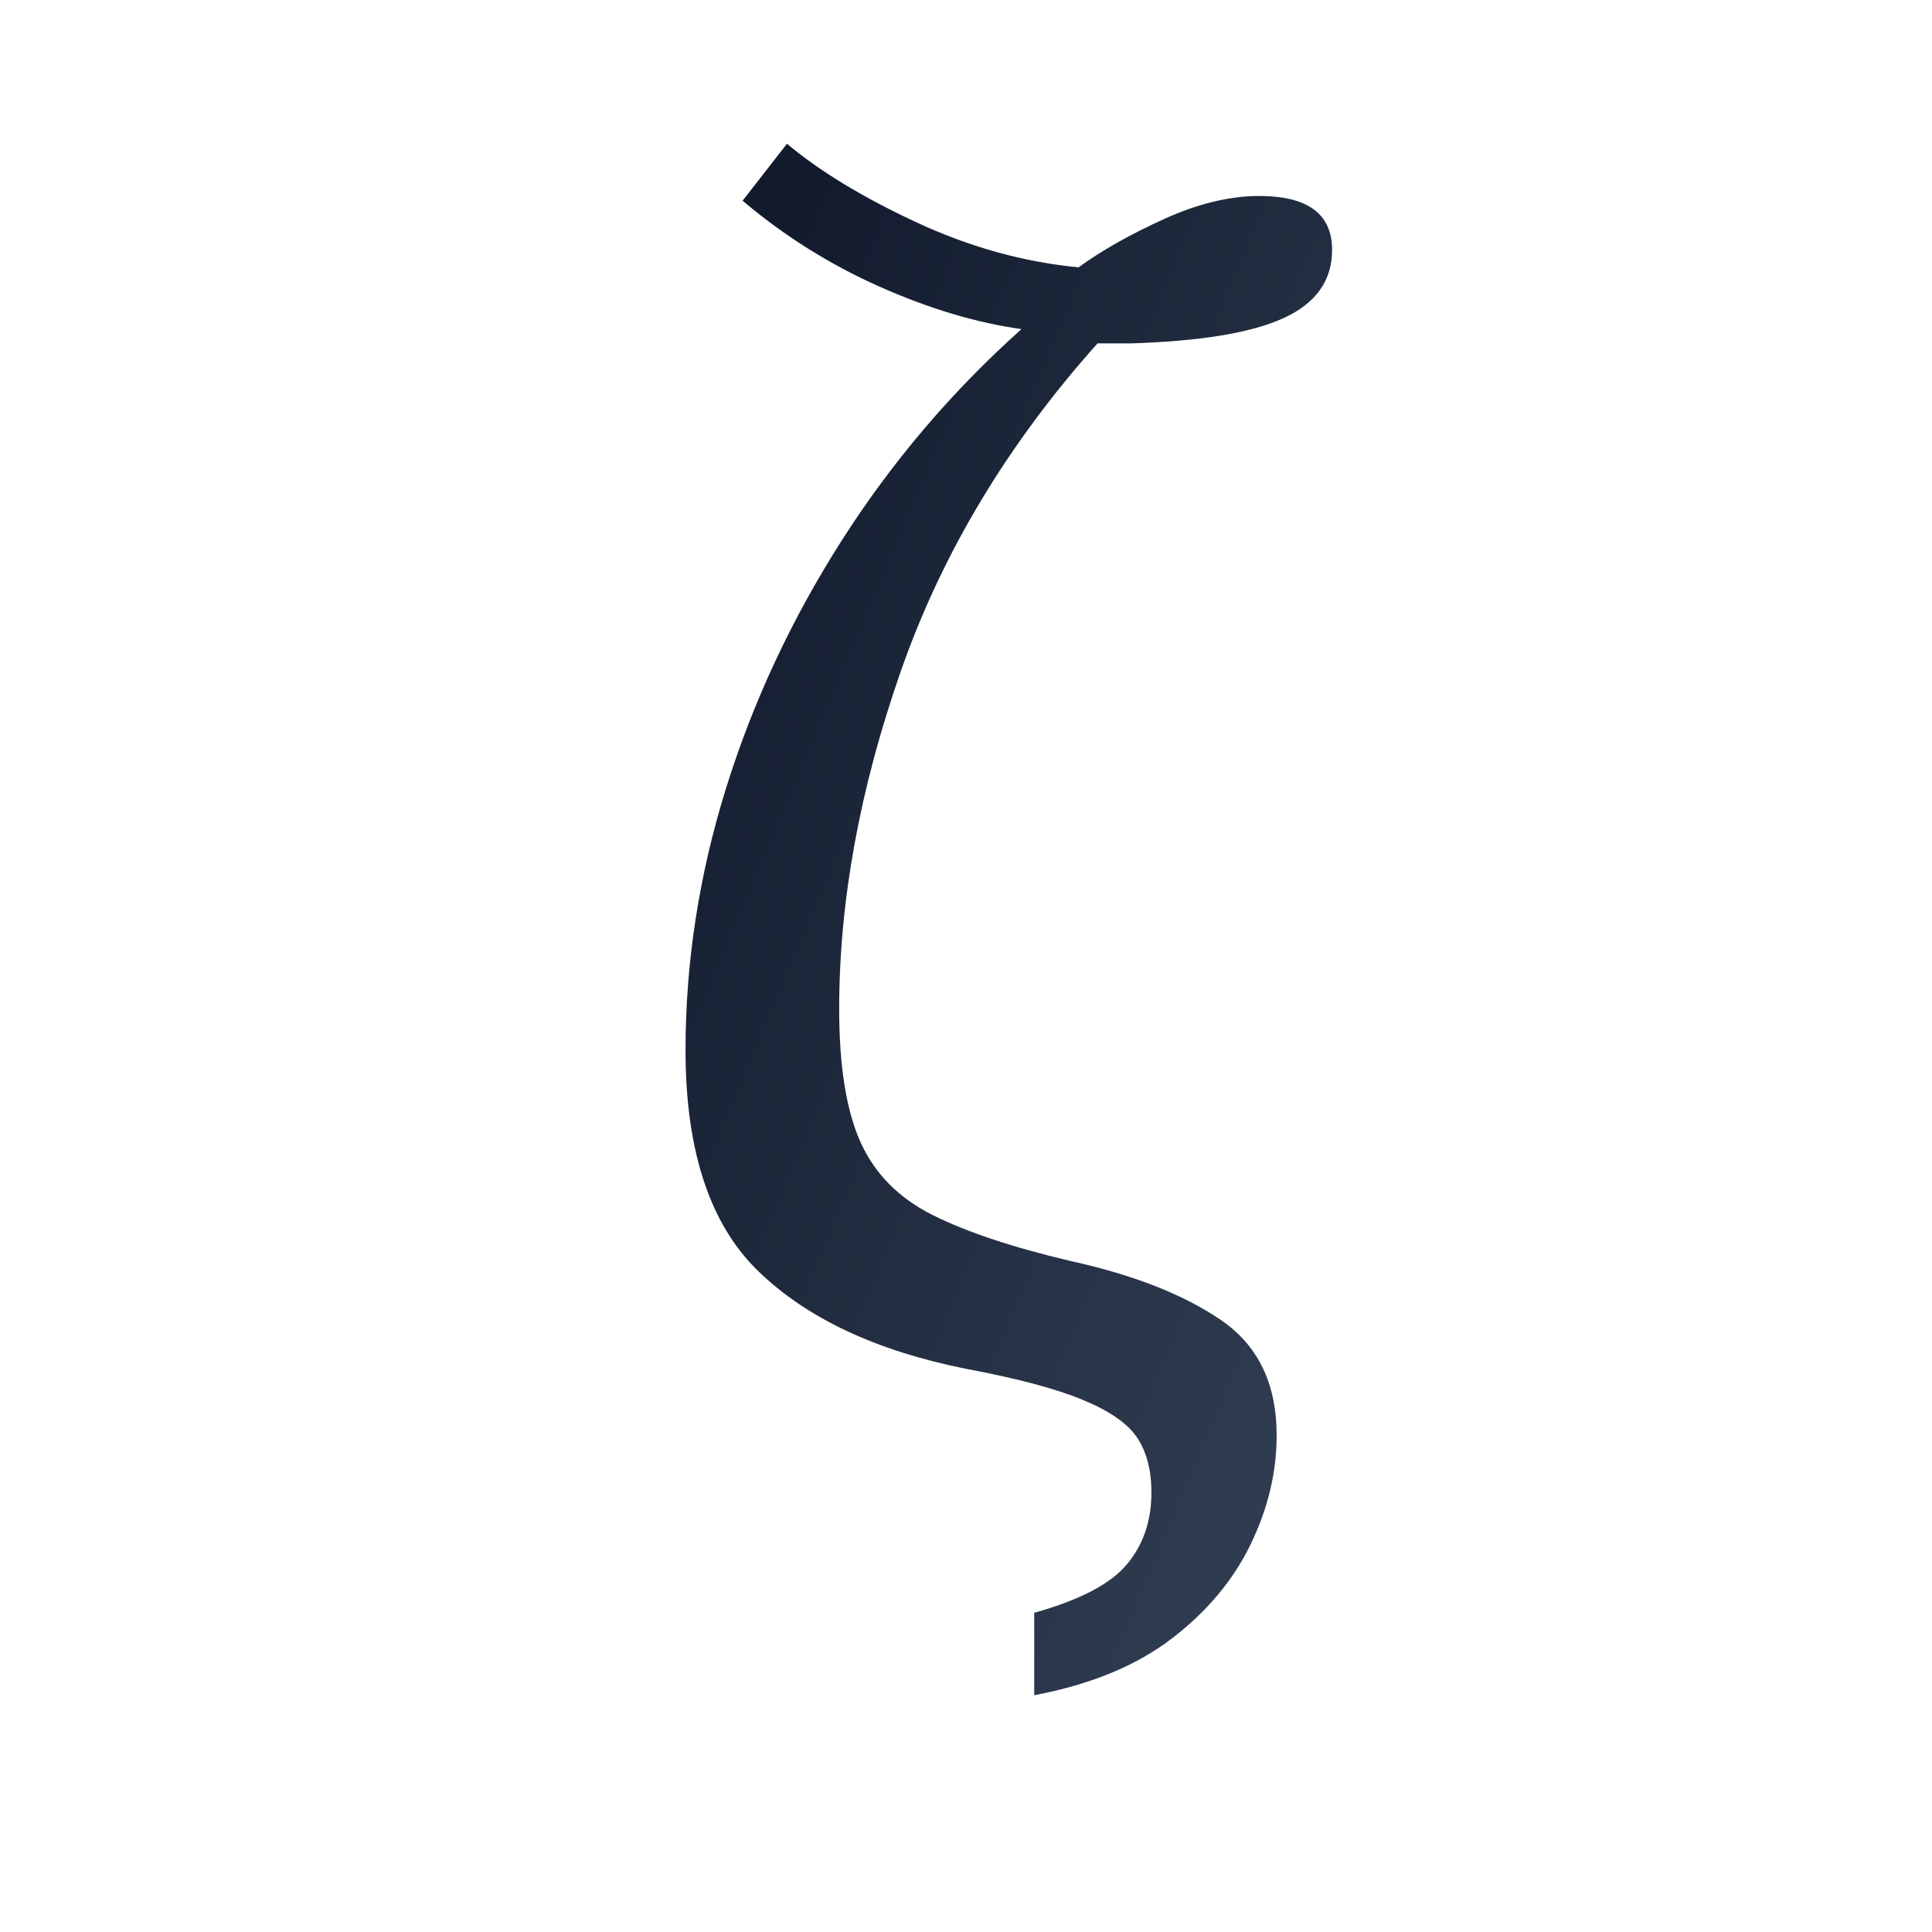
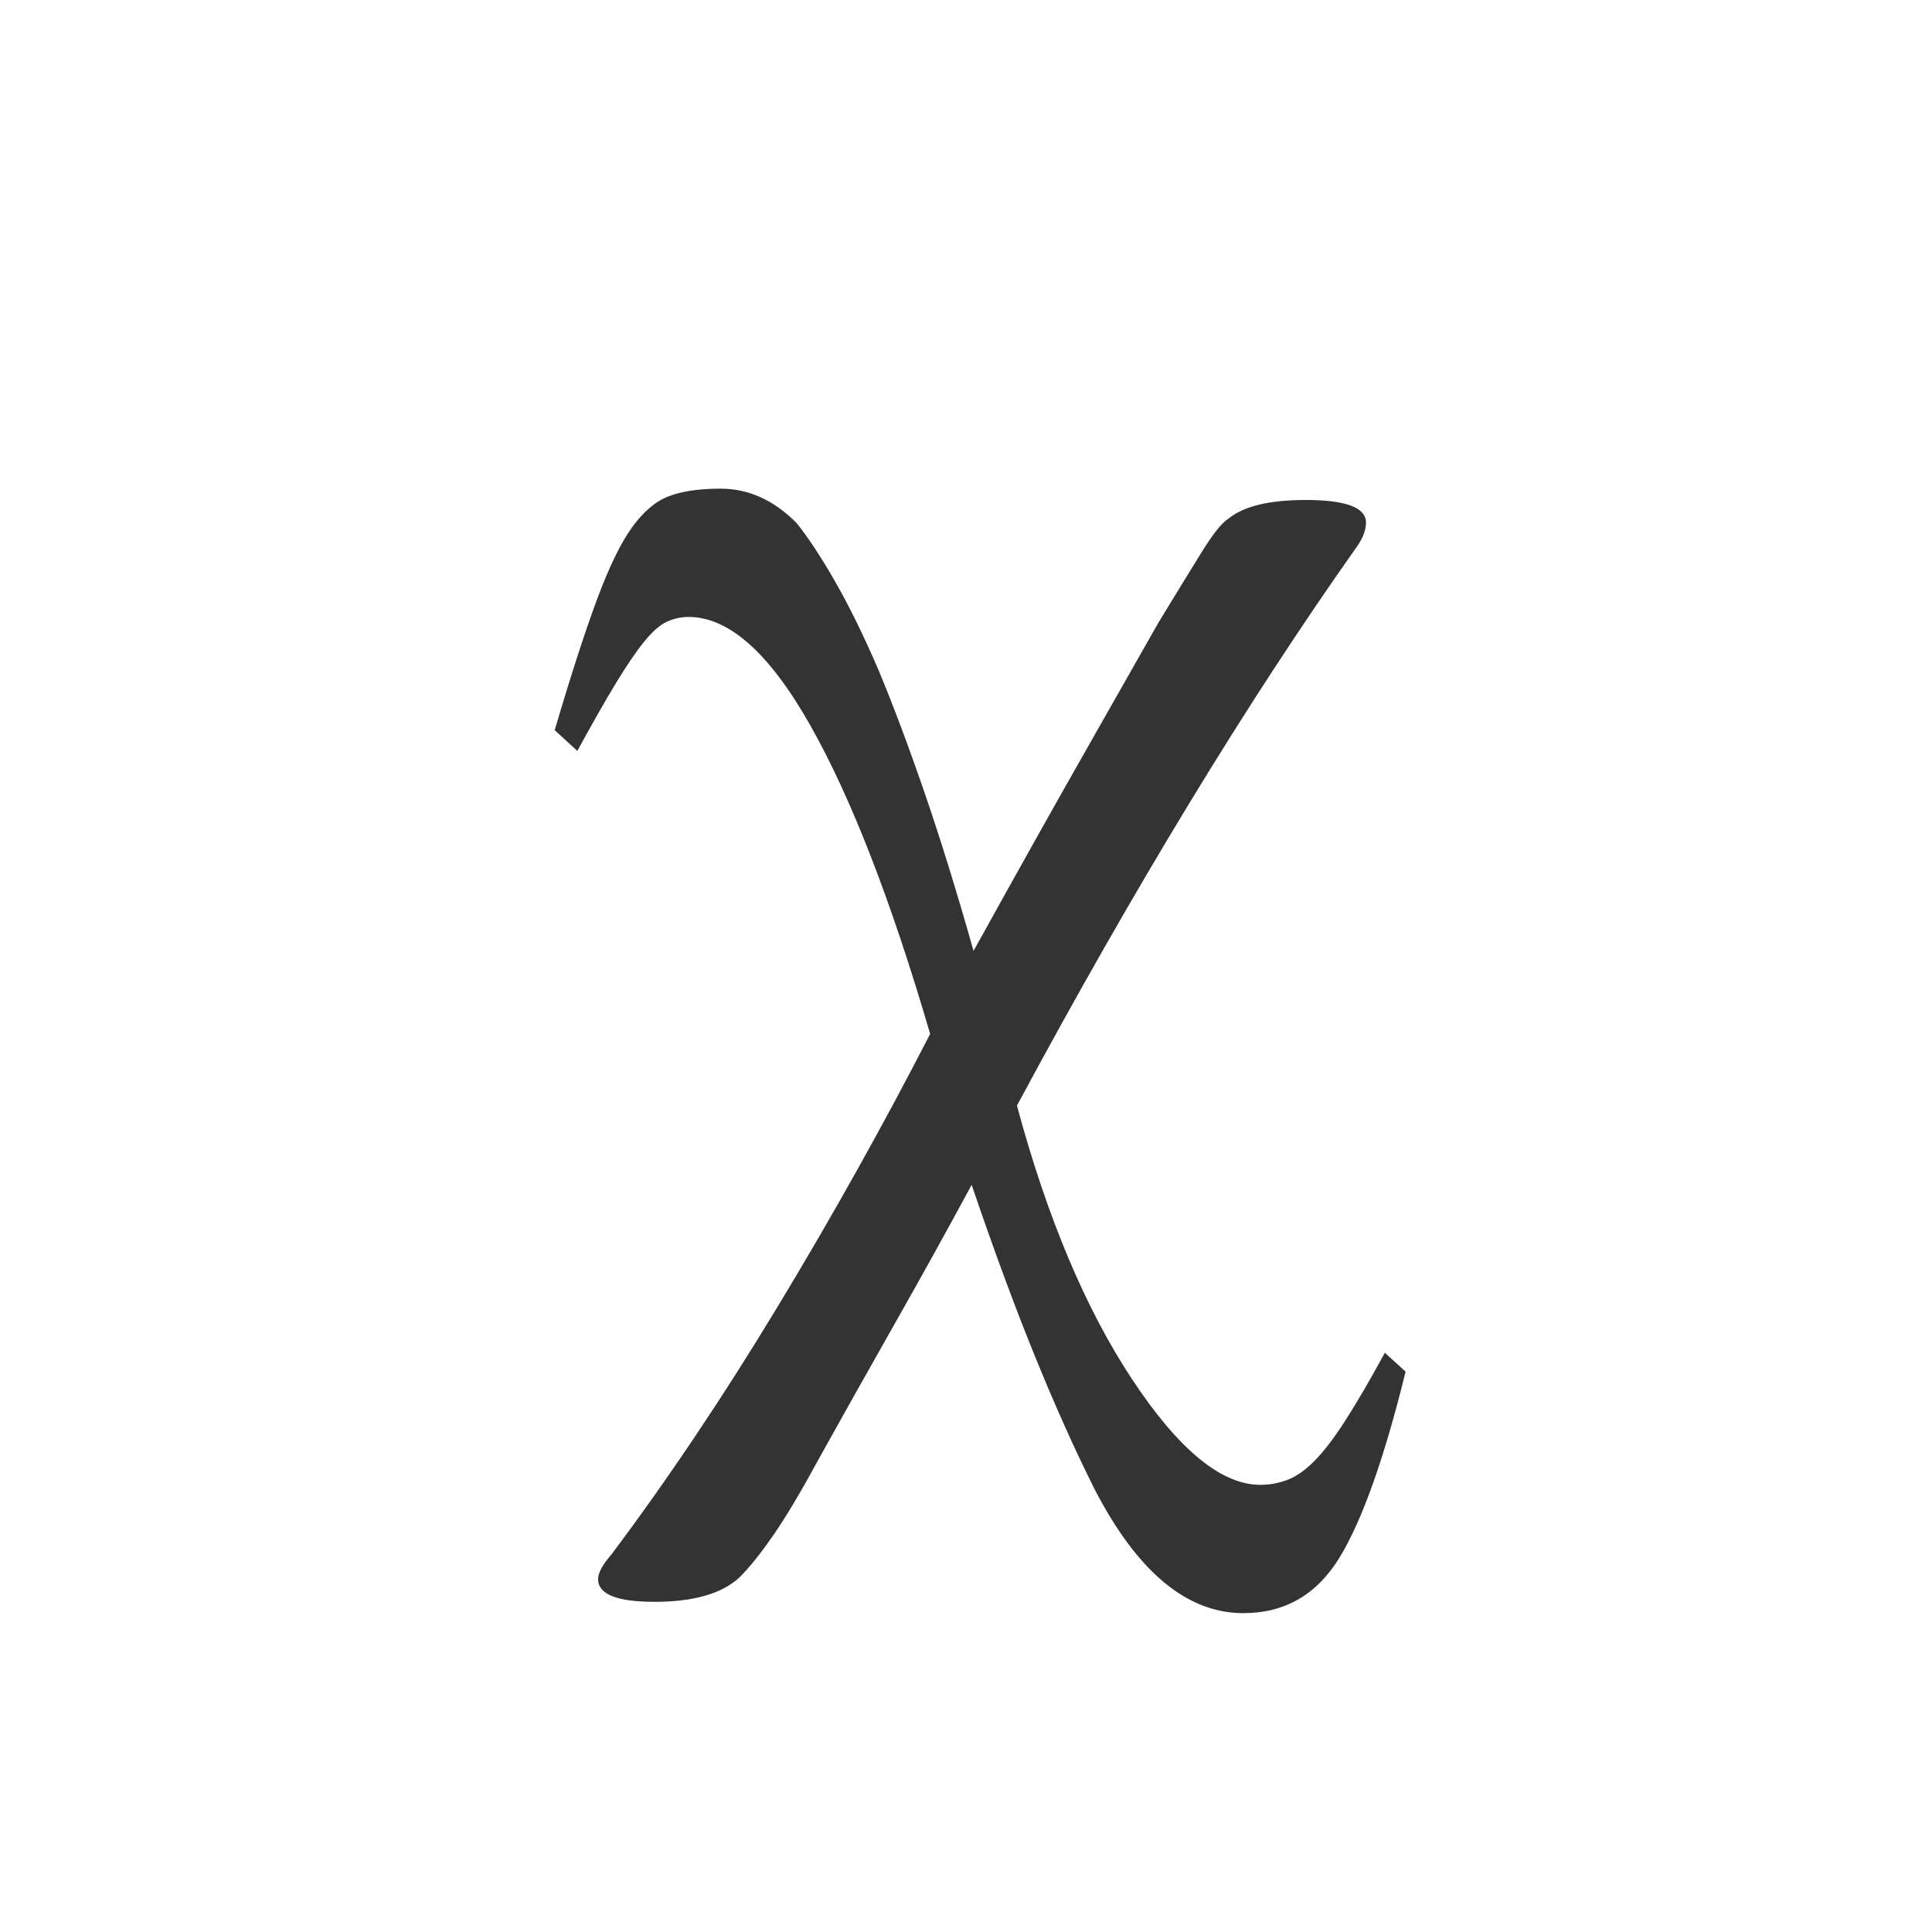
- <svg xmlns="http://www.w3.org/2000/svg" viewBox="0 0 256 256" role="img" aria-label="Greek lowercase chilab">
-   <defs>
-     <linearGradient id="chilab-gradient" x1="0%" y1="0%" x2="100%" y2="100%">
-       <stop offset="0%" stop-color="#0f172a" />
-       <stop offset="100%" stop-color="#334155" />
-     </linearGradient>
-   </defs>
-   <text x="128" y="182" text-anchor="middle" font-size="210" font-family="STIX Two Text, Cambria, Georgia, serif" fill="url(#chilab-gradient)">
-     ζ
-   </text>
+ <svg xmlns="http://www.w3.org/2000/svg" width="1024" height="1024" viewBox="0 0 1024 1024">
+   <path d="M719 290c-58 82-118 180.666-180 296 16 59.334 36.333 107.666 61 145s47.333 56 68 56c4.667 0 9.333-0.833 14-2.5s9.5-5 14.5-10S707 762.333 713 753s13-21.333 21-36l11 10c-11.333 46-23 78.833-35 98.5S681 855 659 855c-30 0-56.333-22-79-66-10.667-21.333-21.333-45.167-32-71.5-10.667-26.333-21.667-56.167-33-89.5a4091.106 4091.106 0 0 1-41 74c-14 24.667-27.667 49-41 73-8.667 16-16.333 28.833-23 38.5-6.667 9.667-12.667 17.167-18 22.5-9.333 8.667-24.333 13-45 13-20 0-30-4-30-12 0-3.333 2.333-7.667 7-13 30-40 59.5-84 88.5-132s55.833-96 80.5-144c-20.667-70.667-41.833-125.166-63.5-163.5S386.333 327 365 327c-4 0-7.833 0.833-11.5 2.5s-7.667 5.167-12 10.5-9.333 12.667-15 22-12.5 21.333-20.5 36l-12-11c8.667-29.333 16.167-52.5 22.5-69.5 6.333-17 12.5-29.667 18.5-38 6-8.333 12.5-13.833 19.5-16.5s16.167-4 27.5-4c14.667 0 28 6 40 18 6 7.333 12.833 17.667 20.5 31 7.667 13.333 15.5 29.333 23.5 48 8 19.333 16.167 41.167 24.5 65.5 8.333 24.333 16.833 51.833 25.5 82.5 24-43.334 44.167-79.333 60.5-108s28.833-50.667 37.5-66c9.333-15.333 17-27.833 23-37.5 6-9.667 10.667-15.5 14-17.5 8-6.667 21.667-10 41-10 21.333 0 32 4 32 12 0 4-1.667 8.333-5 13z" fill="#333333" />
</svg>
